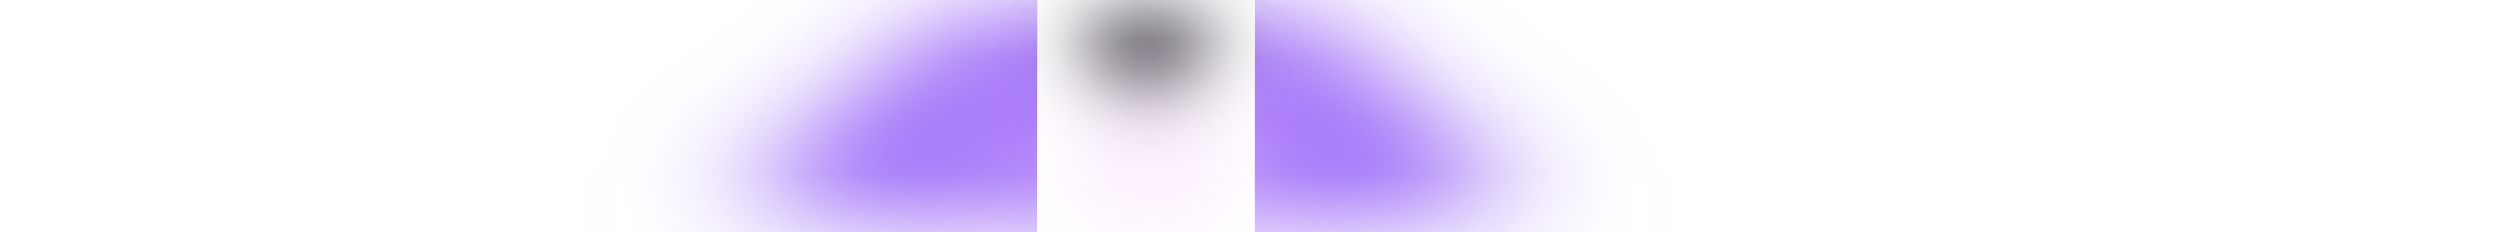
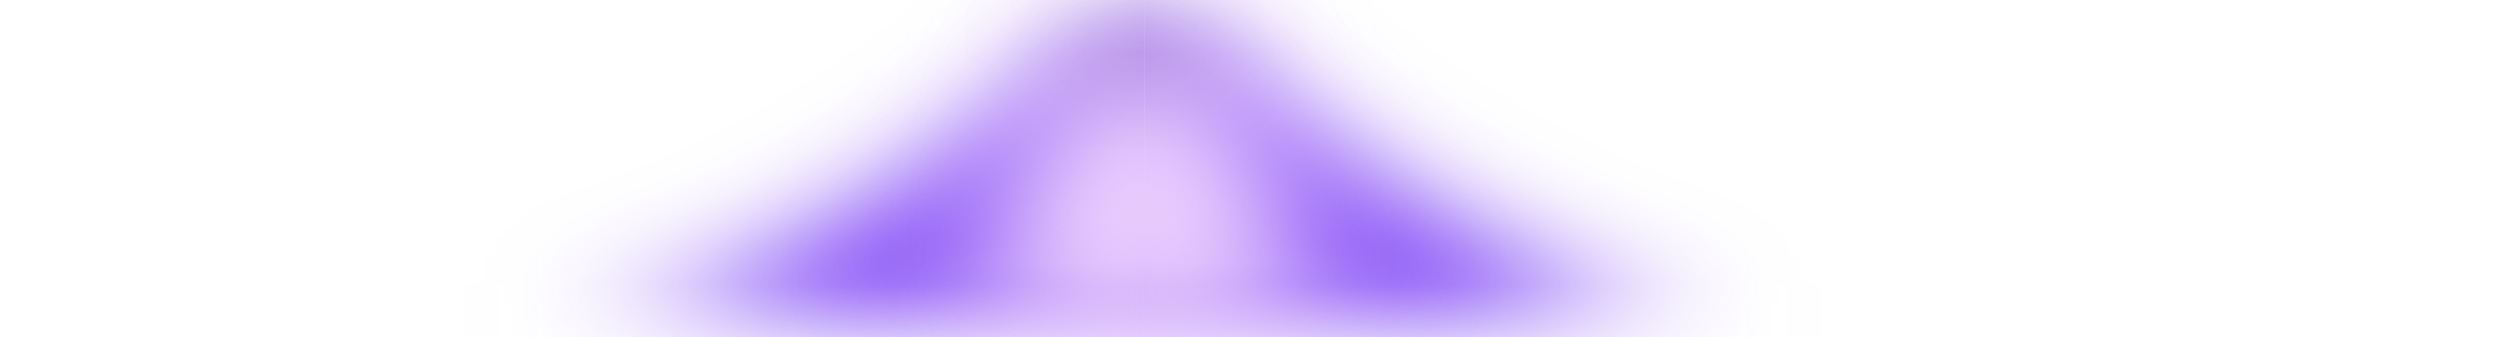
- <svg xmlns="http://www.w3.org/2000/svg" width="971" height="90" viewBox="0 0 971 90" fill="none">
-   <mask id="mask0_50483_13299" style="mask-type:alpha" maskUnits="userSpaceOnUse" x="487" y="-197" width="586" height="658">
-     <rect x="487.6" y="-196.017" width="585.018" height="656.049" transform="rotate(0.0485048 487.6 -196.017)" fill="#D9D9D9" />
+ <svg xmlns="http://www.w3.org/2000/svg" width="676" height="91" viewBox="0 0 676 91" fill="none">
+   <mask id="mask0_50483_13678" style="mask-type:alpha" maskUnits="userSpaceOnUse" x="309" y="-123" width="367" height="411">
+     <rect x="309.498" y="-122.657" width="365.636" height="410.03" transform="rotate(0.0485048 309.498 -122.657)" fill="#D9D9D9" />
  </mask>
-   <g mask="url(#mask0_50483_13299)">
-     <g filter="url(#filter0_f_50483_13299)">
-       <path d="M420.144 240.037L420.44 -110.244C504.33 55.67 674.37 160.333 860.286 160.491L1048.84 160.65L1048.75 265.107L420.144 240.037Z" fill="#7132F5" />
+   <g mask="url(#mask0_50483_13678)">
+     <g filter="url(#filter0_f_50483_13678)">
+       <path d="M267.338 149.875L267.524 -69.05C319.955 34.646 426.229 100.061 542.427 100.159L660.273 100.259L660.218 165.545L267.338 149.875Z" fill="#7132F5" />
    </g>
-     <g filter="url(#filter1_f_50483_13299)">
-       <path d="M457.141 301.175L457.426 -36.114C525.731 130.54 693.473 234.358 873.097 221.152L1021.61 210.233L457.141 301.175Z" fill="#F9E0FE" />
+     <g filter="url(#filter1_f_50483_13678)">
+       <path d="M310.243 162.286L310.299 95.775C325.005 127.579 353.821 150.609 388.085 157.941L408.778 162.37L310.243 162.286Z" fill="#F0EFFF" />
+     </g>
+     <g filter="url(#filter2_f_50483_13678)">
+       <path d="M290.461 188.087L290.639 -22.719C333.33 81.44 438.169 146.326 550.434 138.072L643.255 131.248L290.461 188.087Z" fill="#F9E0FE" />
    </g>
  </g>
-   <mask id="mask1_50483_13299" style="mask-type:alpha" maskUnits="userSpaceOnUse" x="-183" y="-144" width="586" height="658">
-     <path d="M402.994 -142.956L-182.024 -143.452L-182.579 512.597L402.439 513.092L402.994 -142.956Z" fill="#D9D9D9" />
+   <mask id="mask1_50483_13678" style="mask-type:alpha" maskUnits="userSpaceOnUse" x="-57" y="-123" width="367" height="411">
+     <rect width="365.636" height="410.03" transform="matrix(-1 -0.000846569 -0.000846569 1 309.498 -122.657)" fill="#D9D9D9" />
  </mask>
-   <g mask="url(#mask1_50483_13299)">
-     <g filter="url(#filter2_f_50483_13299)">
-       <path d="M456.714 240.15L457.011 -110.131C372.84 55.641 202.624 160.016 16.707 159.859L-171.846 159.699L-171.935 264.156L456.714 240.15Z" fill="#7132F5" />
+   <g mask="url(#mask1_50483_13678)">
+     <g filter="url(#filter3_f_50483_13678)">
+       <path d="M351.194 149.947L351.38 -68.979C298.773 34.629 192.388 99.863 76.19 99.765L-41.656 99.665L-41.711 164.951L351.194 149.947Z" fill="#7132F5" />
    </g>
-     <g filter="url(#filter3_f_50483_13299)">
-       <path d="M419.613 301.225L419.899 -36.064C351.312 130.474 183.395 234.008 3.793 220.498L-144.703 209.328L419.613 301.225Z" fill="#F9E0FE" />
+     <g filter="url(#filter4_f_50483_13678)">
+       <path d="M308.27 162.285L308.326 95.774C293.567 127.553 264.712 150.534 230.436 157.809L209.734 162.202L308.27 162.285Z" fill="#F0EFFF" />
+     </g>
+     <g filter="url(#filter5_f_50483_13678)">
+       <path d="M328.007 188.119L328.185 -22.687C285.318 81.399 180.37 146.108 68.119 137.664L-24.691 130.683L328.007 188.119Z" fill="#F9E0FE" />
    </g>
  </g>
-   <g filter="url(#filter4_f_50483_13299)">
-     <ellipse cx="446.967" cy="143.919" rx="23.864" ry="121.762" transform="rotate(0.0485048 446.967 143.919)" fill="#F9E0FE" />
+   <g filter="url(#filter6_f_50483_13678)">
+     <ellipse cx="308.75" cy="120.594" rx="23.864" ry="121.762" transform="rotate(0.0485048 308.75 120.594)" fill="#F9E0FE" />
  </g>
-   <g filter="url(#filter5_f_50483_13299)">
-     <ellipse cx="445.629" cy="-5.247" rx="25.322" ry="36.247" transform="rotate(0.0485048 445.629 -5.24675)" fill="#0C0713" />
+   <g filter="url(#filter7_f_50483_13678)">
+     <ellipse cx="307.412" cy="-28.571" rx="25.322" ry="36.247" transform="rotate(0.0485048 307.412 -28.5707)" fill="#0C0713" />
  </g>
  <defs>
-     <filter id="filter0_f_50483_13299" x="372.846" y="-157.541" width="723.291" height="469.945" filterUnits="userSpaceOnUse" color-interpolation-filters="sRGB">
+     <filter id="filter0_f_50483_13678" x="237.778" y="-98.611" width="452.056" height="293.716" filterUnits="userSpaceOnUse" color-interpolation-filters="sRGB">
      <feFlood flood-opacity="0" result="BackgroundImageFix" />
      <feBlend mode="normal" in="SourceGraphic" in2="BackgroundImageFix" result="shape" />
-       <feGaussianBlur stdDeviation="23.649" result="effect1_foregroundBlur_50483_13299" />
+       <feGaussianBlur stdDeviation="14.78" result="effect1_foregroundBlur_50483_13678" />
    </filter>
-     <filter id="filter1_f_50483_13299" x="388.083" y="-105.172" width="702.586" height="475.405" filterUnits="userSpaceOnUse" color-interpolation-filters="sRGB">
+     <filter id="filter1_f_50483_13678" x="280.681" y="66.214" width="157.658" height="125.716" filterUnits="userSpaceOnUse" color-interpolation-filters="sRGB">
      <feFlood flood-opacity="0" result="BackgroundImageFix" />
      <feBlend mode="normal" in="SourceGraphic" in2="BackgroundImageFix" result="shape" />
-       <feGaussianBlur stdDeviation="34.529" result="effect1_foregroundBlur_50483_13299" />
+       <feGaussianBlur stdDeviation="14.78" result="effect1_foregroundBlur_50483_13678" />
    </filter>
-     <filter id="filter2_f_50483_13299" x="-219.232" y="-157.428" width="723.54" height="468.881" filterUnits="userSpaceOnUse" color-interpolation-filters="sRGB">
+     <filter id="filter2_f_50483_13678" x="247.3" y="-65.88" width="439.117" height="297.128" filterUnits="userSpaceOnUse" color-interpolation-filters="sRGB">
      <feFlood flood-opacity="0" result="BackgroundImageFix" />
      <feBlend mode="normal" in="SourceGraphic" in2="BackgroundImageFix" result="shape" />
-       <feGaussianBlur stdDeviation="23.649" result="effect1_foregroundBlur_50483_13299" />
+       <feGaussianBlur stdDeviation="21.581" result="effect1_foregroundBlur_50483_13678" />
    </filter>
-     <filter id="filter3_f_50483_13299" x="-213.761" y="-105.122" width="702.718" height="475.405" filterUnits="userSpaceOnUse" color-interpolation-filters="sRGB">
+     <filter id="filter3_f_50483_13678" x="-71.272" y="-98.539" width="452.212" height="293.051" filterUnits="userSpaceOnUse" color-interpolation-filters="sRGB">
      <feFlood flood-opacity="0" result="BackgroundImageFix" />
      <feBlend mode="normal" in="SourceGraphic" in2="BackgroundImageFix" result="shape" />
-       <feGaussianBlur stdDeviation="34.529" result="effect1_foregroundBlur_50483_13299" />
+       <feGaussianBlur stdDeviation="14.78" result="effect1_foregroundBlur_50483_13678" />
    </filter>
-     <filter id="filter4_f_50483_13299" x="379.941" y="-21.004" width="134.052" height="329.845" filterUnits="userSpaceOnUse" color-interpolation-filters="sRGB">
+     <filter id="filter4_f_50483_13678" x="180.174" y="66.213" width="157.713" height="125.633" filterUnits="userSpaceOnUse" color-interpolation-filters="sRGB">
      <feFlood flood-opacity="0" result="BackgroundImageFix" />
      <feBlend mode="normal" in="SourceGraphic" in2="BackgroundImageFix" result="shape" />
-       <feGaussianBlur stdDeviation="21.581" result="effect1_foregroundBlur_50483_13299" />
+       <feGaussianBlur stdDeviation="14.78" result="effect1_foregroundBlur_50483_13678" />
    </filter>
-     <filter id="filter5_f_50483_13299" x="388.174" y="-73.628" width="114.911" height="136.762" filterUnits="userSpaceOnUse" color-interpolation-filters="sRGB">
+     <filter id="filter5_f_50483_13678" x="-67.852" y="-65.848" width="439.198" height="297.128" filterUnits="userSpaceOnUse" color-interpolation-filters="sRGB">
      <feFlood flood-opacity="0" result="BackgroundImageFix" />
      <feBlend mode="normal" in="SourceGraphic" in2="BackgroundImageFix" result="shape" />
-       <feGaussianBlur stdDeviation="16.067" result="effect1_foregroundBlur_50483_13299" />
+       <feGaussianBlur stdDeviation="21.581" result="effect1_foregroundBlur_50483_13678" />
+     </filter>
+     <filter id="filter6_f_50483_13678" x="241.725" y="-44.328" width="134.052" height="329.845" filterUnits="userSpaceOnUse" color-interpolation-filters="sRGB">
+       <feFlood flood-opacity="0" result="BackgroundImageFix" />
+       <feBlend mode="normal" in="SourceGraphic" in2="BackgroundImageFix" result="shape" />
+       <feGaussianBlur stdDeviation="21.581" result="effect1_foregroundBlur_50483_13678" />
+     </filter>
+     <filter id="filter7_f_50483_13678" x="249.957" y="-96.952" width="114.911" height="136.762" filterUnits="userSpaceOnUse" color-interpolation-filters="sRGB">
+       <feFlood flood-opacity="0" result="BackgroundImageFix" />
+       <feBlend mode="normal" in="SourceGraphic" in2="BackgroundImageFix" result="shape" />
+       <feGaussianBlur stdDeviation="16.067" result="effect1_foregroundBlur_50483_13678" />
    </filter>
  </defs>
</svg>
